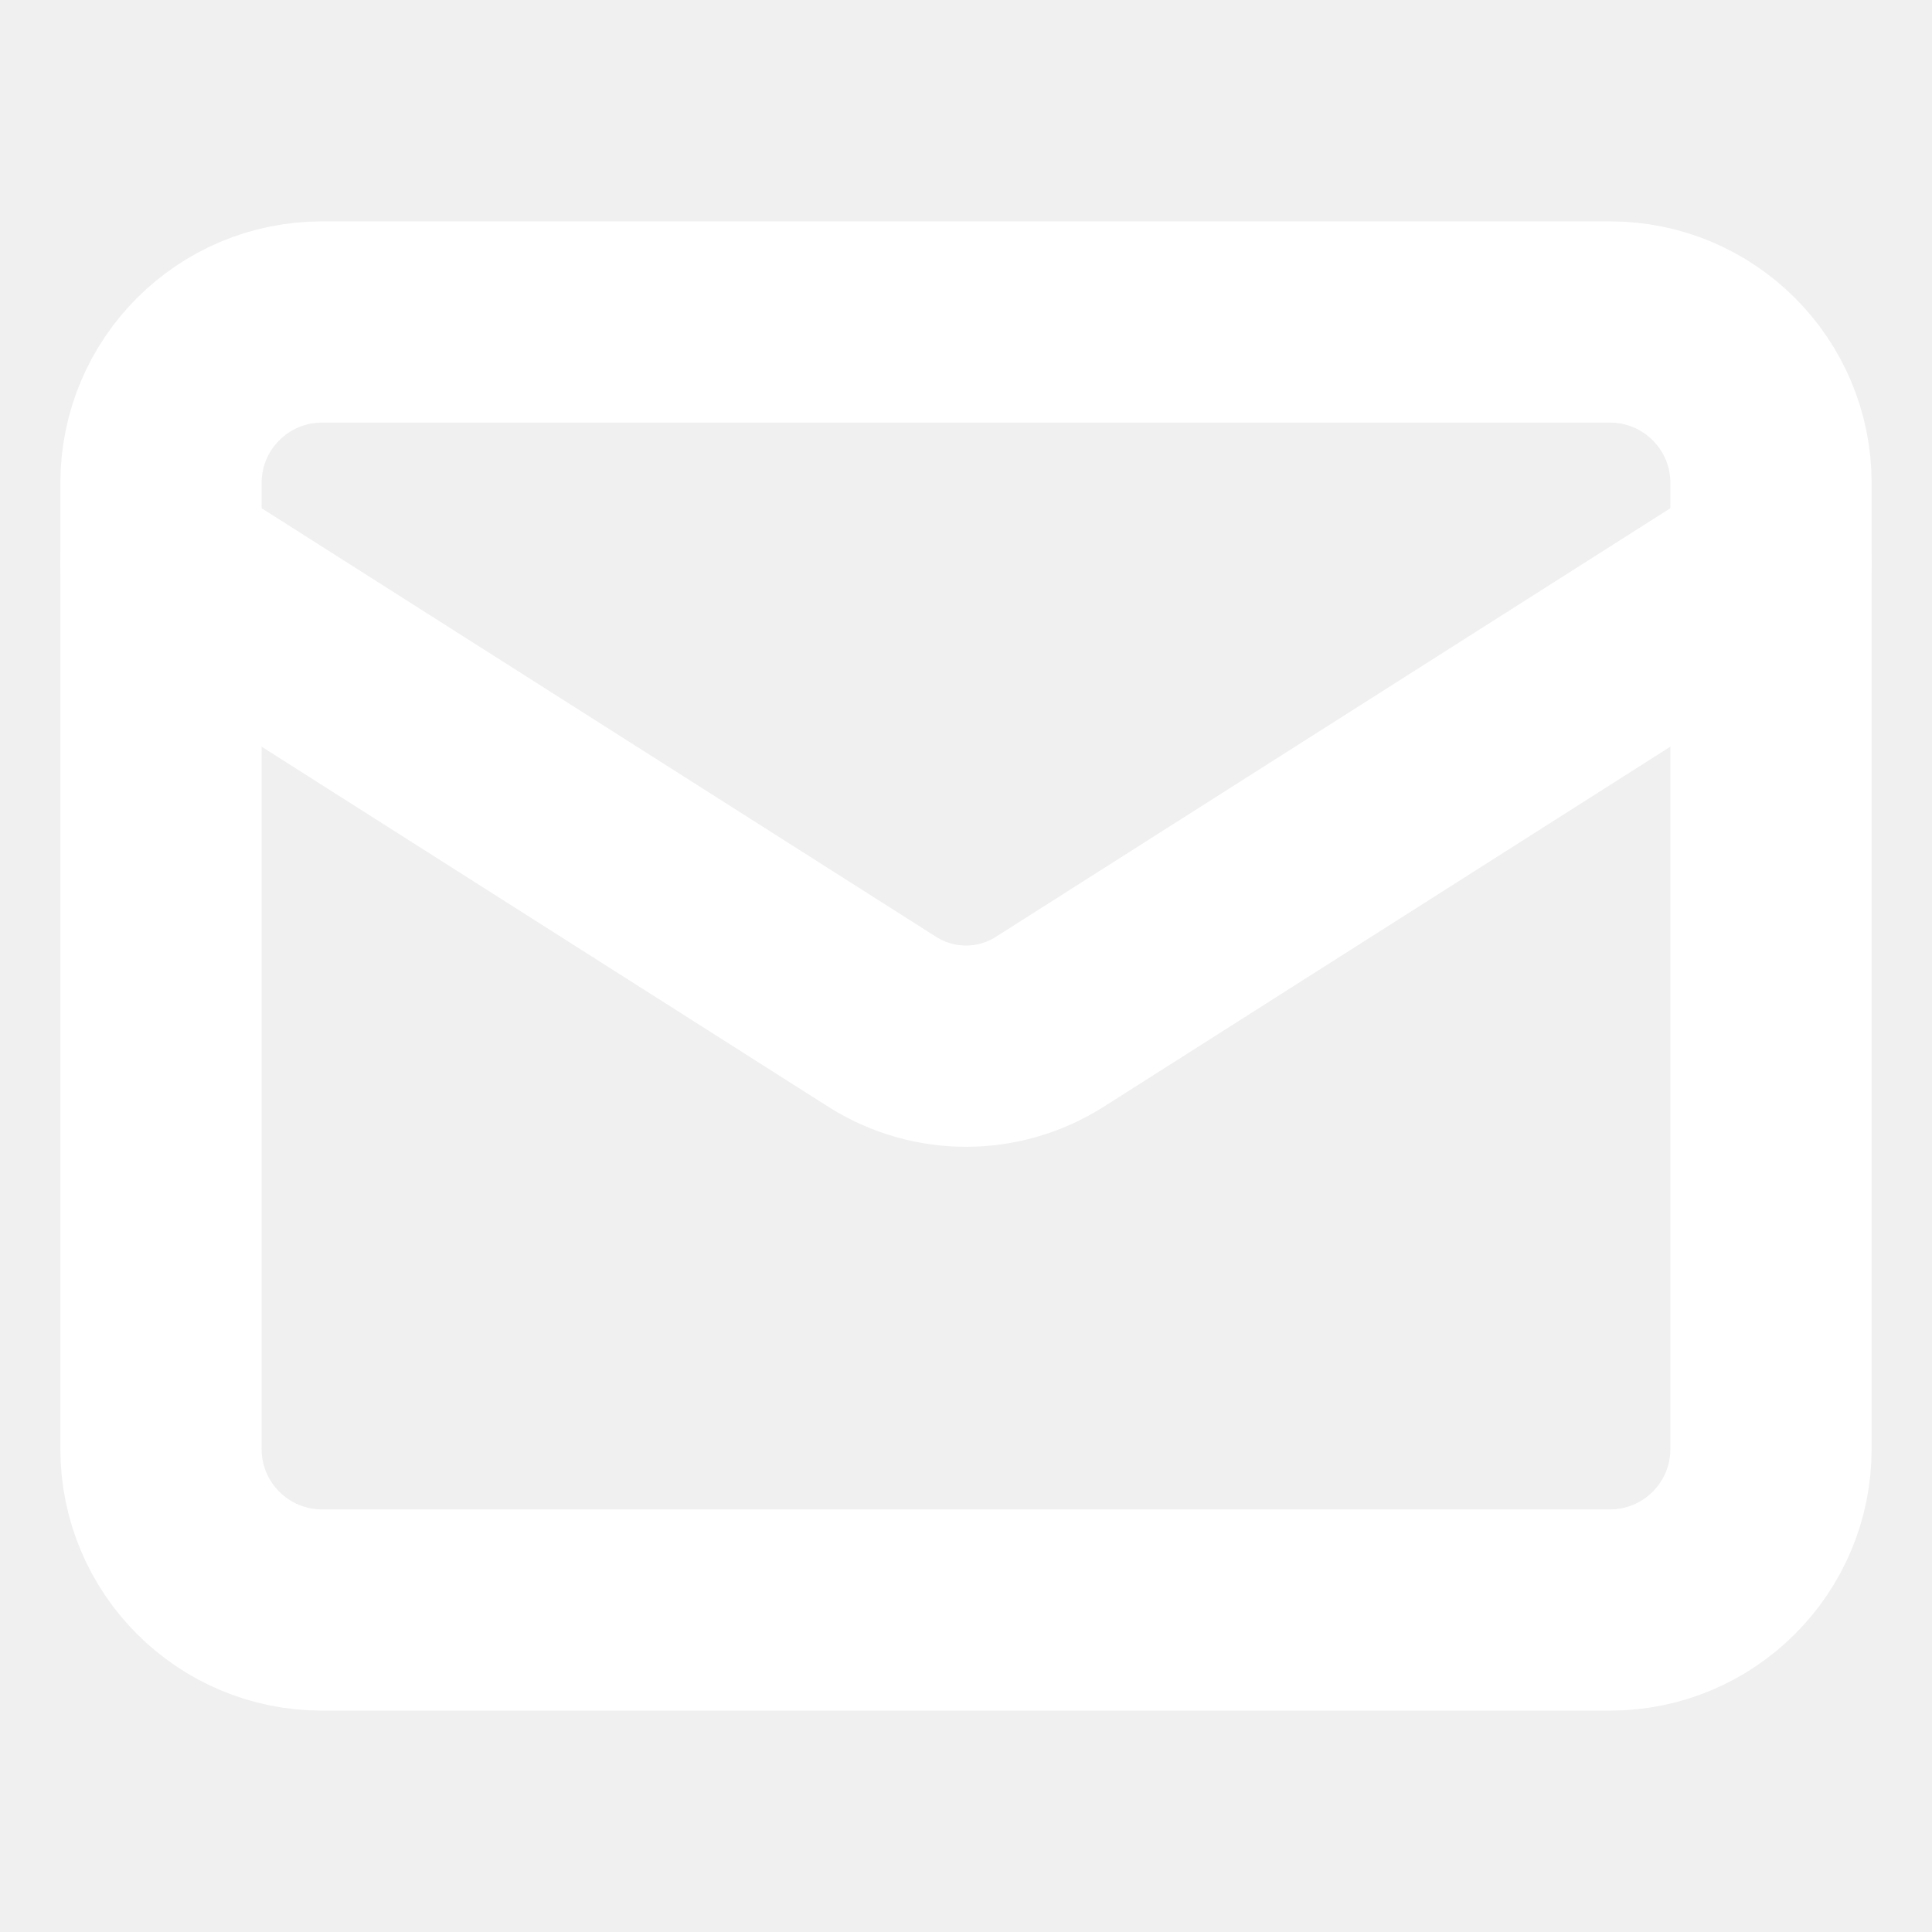
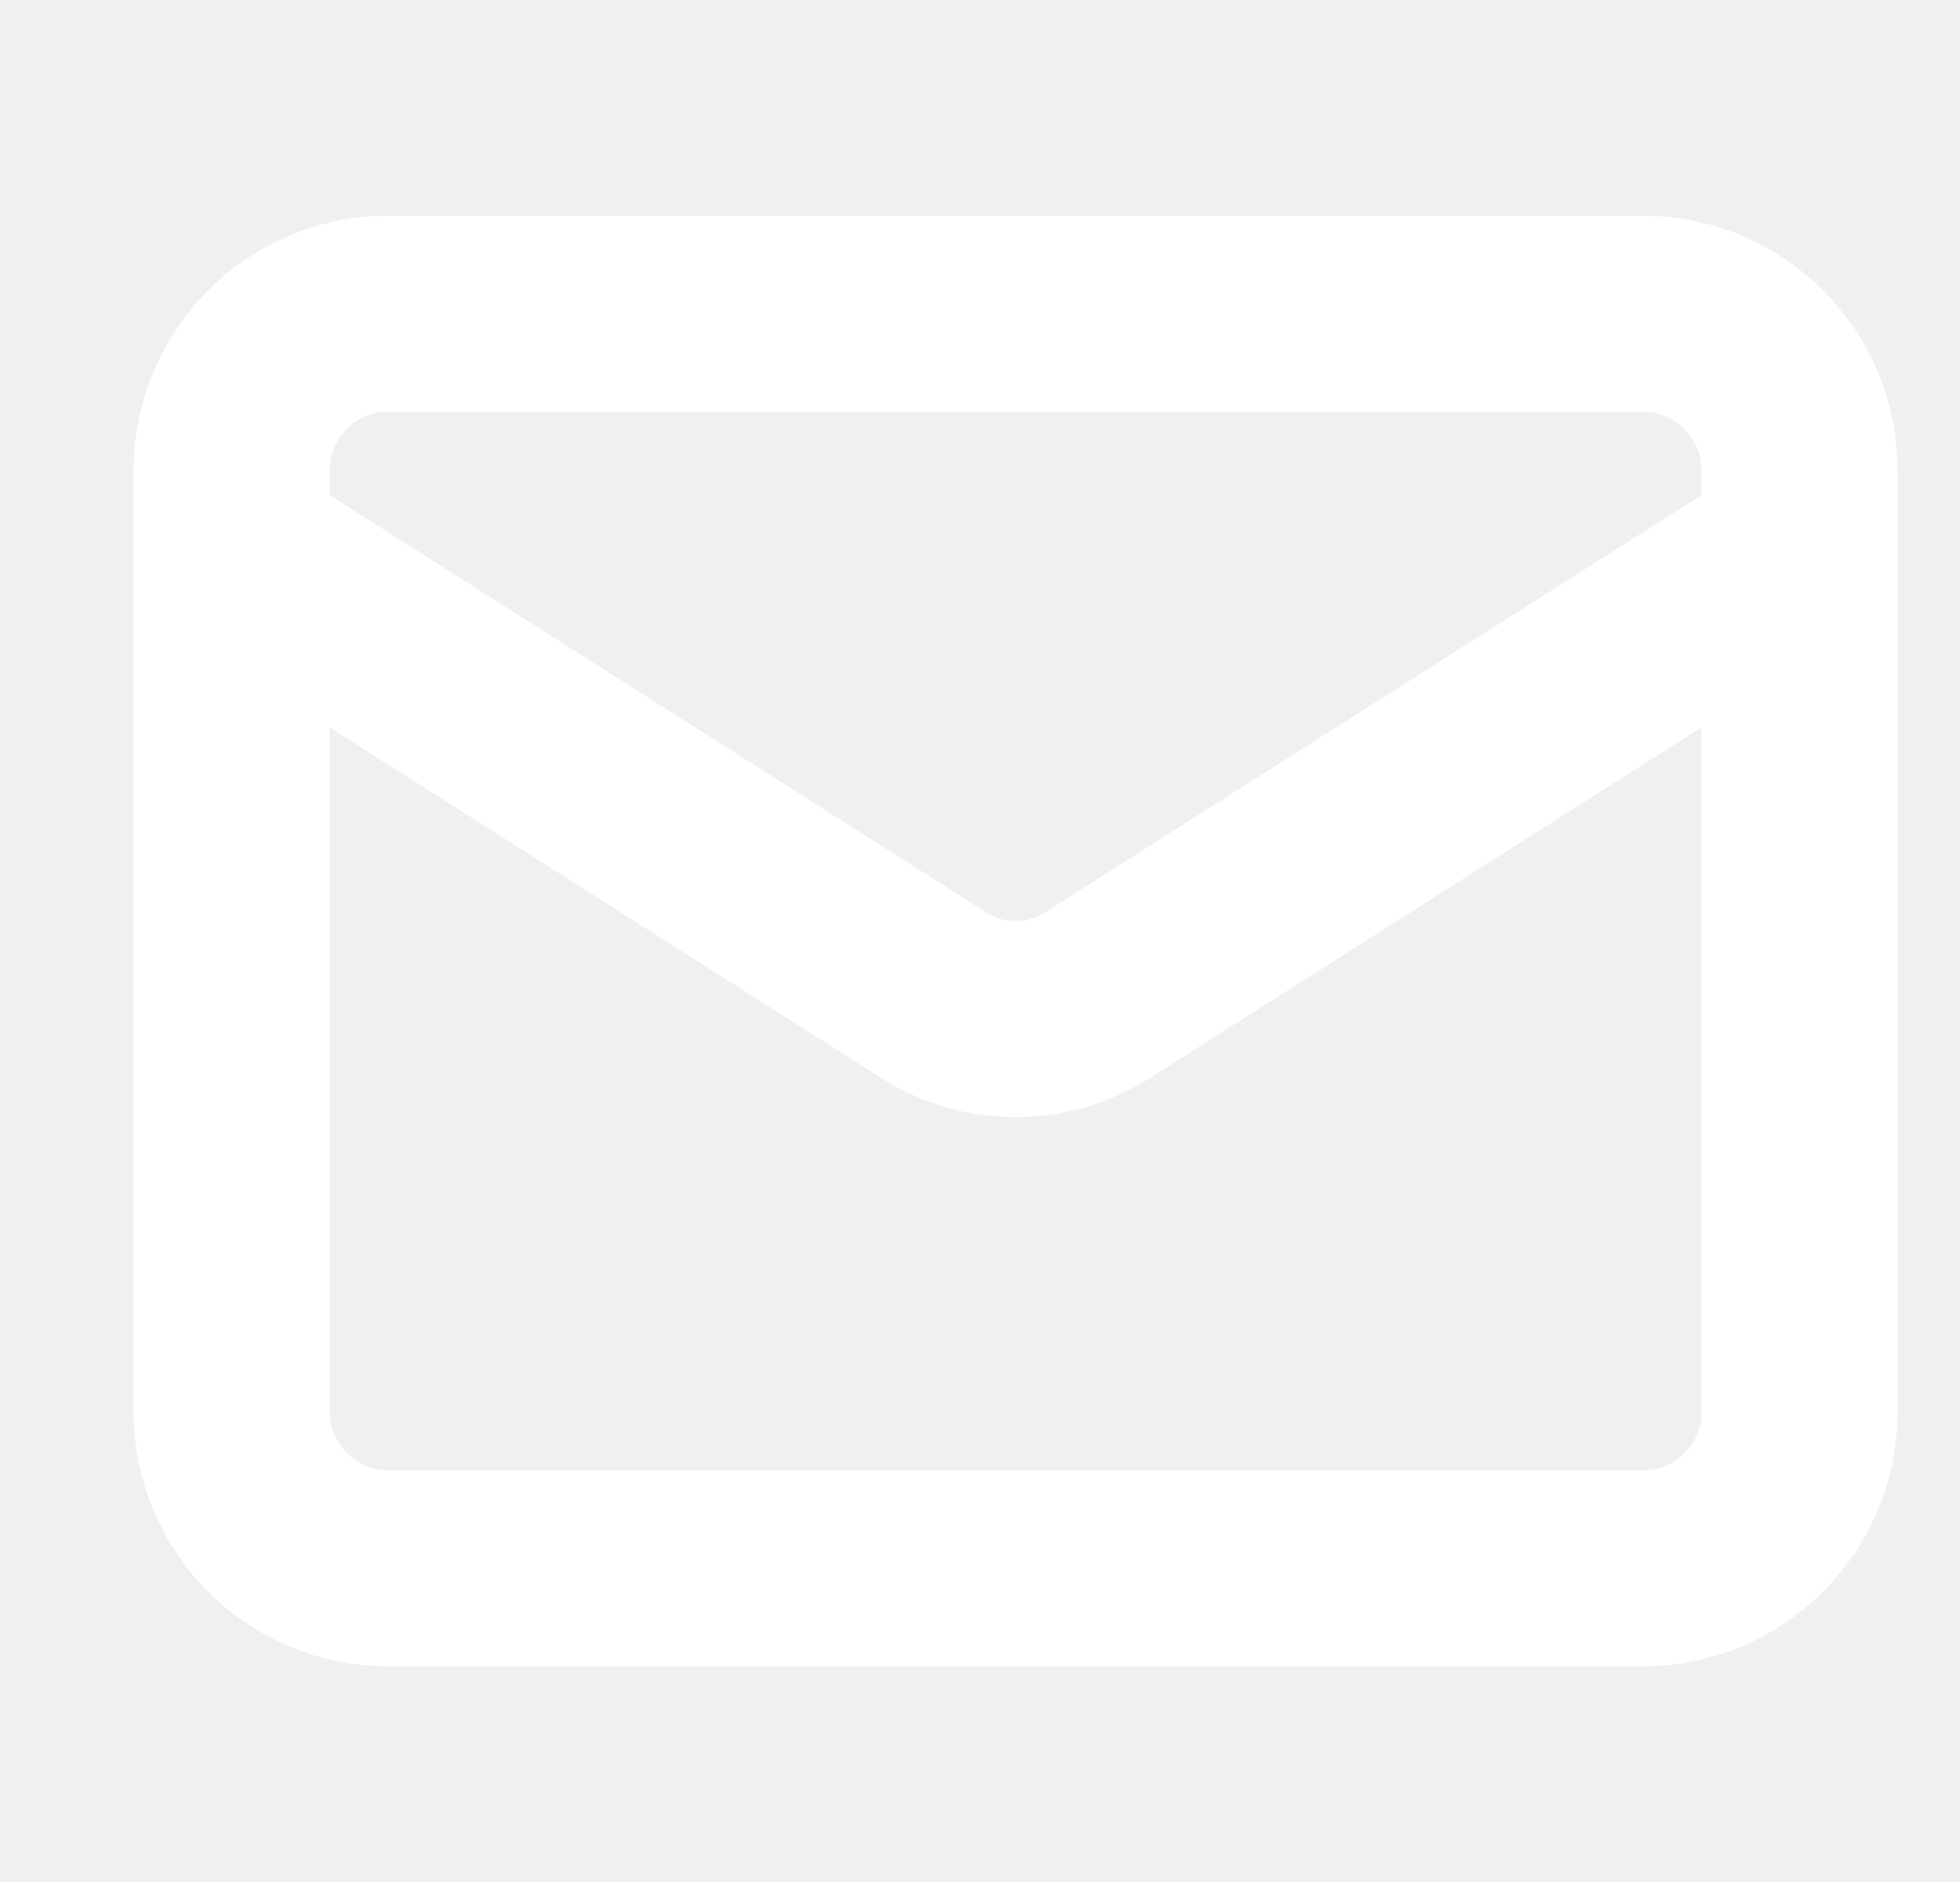
- <svg xmlns="http://www.w3.org/2000/svg" width="24" height="24" viewBox="0 0 24 24" fill="none">
-   <path d="M20 4H4C2.895 4 2 4.895 2 6V18C2 19.105 2.895 20 4 20H20C21.105 20 22 19.105 22 18V6C22 4.895 21.105 4 20 4Z" stroke="white" stroke-width="2.5" stroke-linecap="round" stroke-linejoin="round" />
-   <path d="M22 7L13.03 12.7C12.721 12.893 12.364 12.996 12 12.996C11.636 12.996 11.279 12.893 10.97 12.7L2 7" stroke="white" stroke-width="2.5" stroke-linecap="round" stroke-linejoin="round" />
+ <svg xmlns="http://www.w3.org/2000/svg" width="25" height="24" viewBox="0 0 25 24" fill="none">
+   <g clip-path="url(#clip0_1_5369)">
+     <path d="M20.954 4H4.954C3.85 4 2.954 4.895 2.954 6V18C2.954 19.105 3.85 20 4.954 20H20.954C22.059 20 22.954 19.105 22.954 18V6C22.954 4.895 22.059 4 20.954 4Z" stroke="white" stroke-width="2.5" stroke-linecap="round" stroke-linejoin="round" />
+     <path d="M22.954 7L13.984 12.7C13.675 12.893 13.318 12.996 12.954 12.996C12.59 12.996 12.233 12.893 11.924 12.7L2.954 7" stroke="white" stroke-width="2.5" stroke-linecap="round" stroke-linejoin="round" />
+   </g>
+   <defs>
+     <clipPath id="clip0_1_5369">
+       <rect width="24" height="24" fill="white" transform="translate(0.954102)" />
+     </clipPath>
+   </defs>
</svg>
